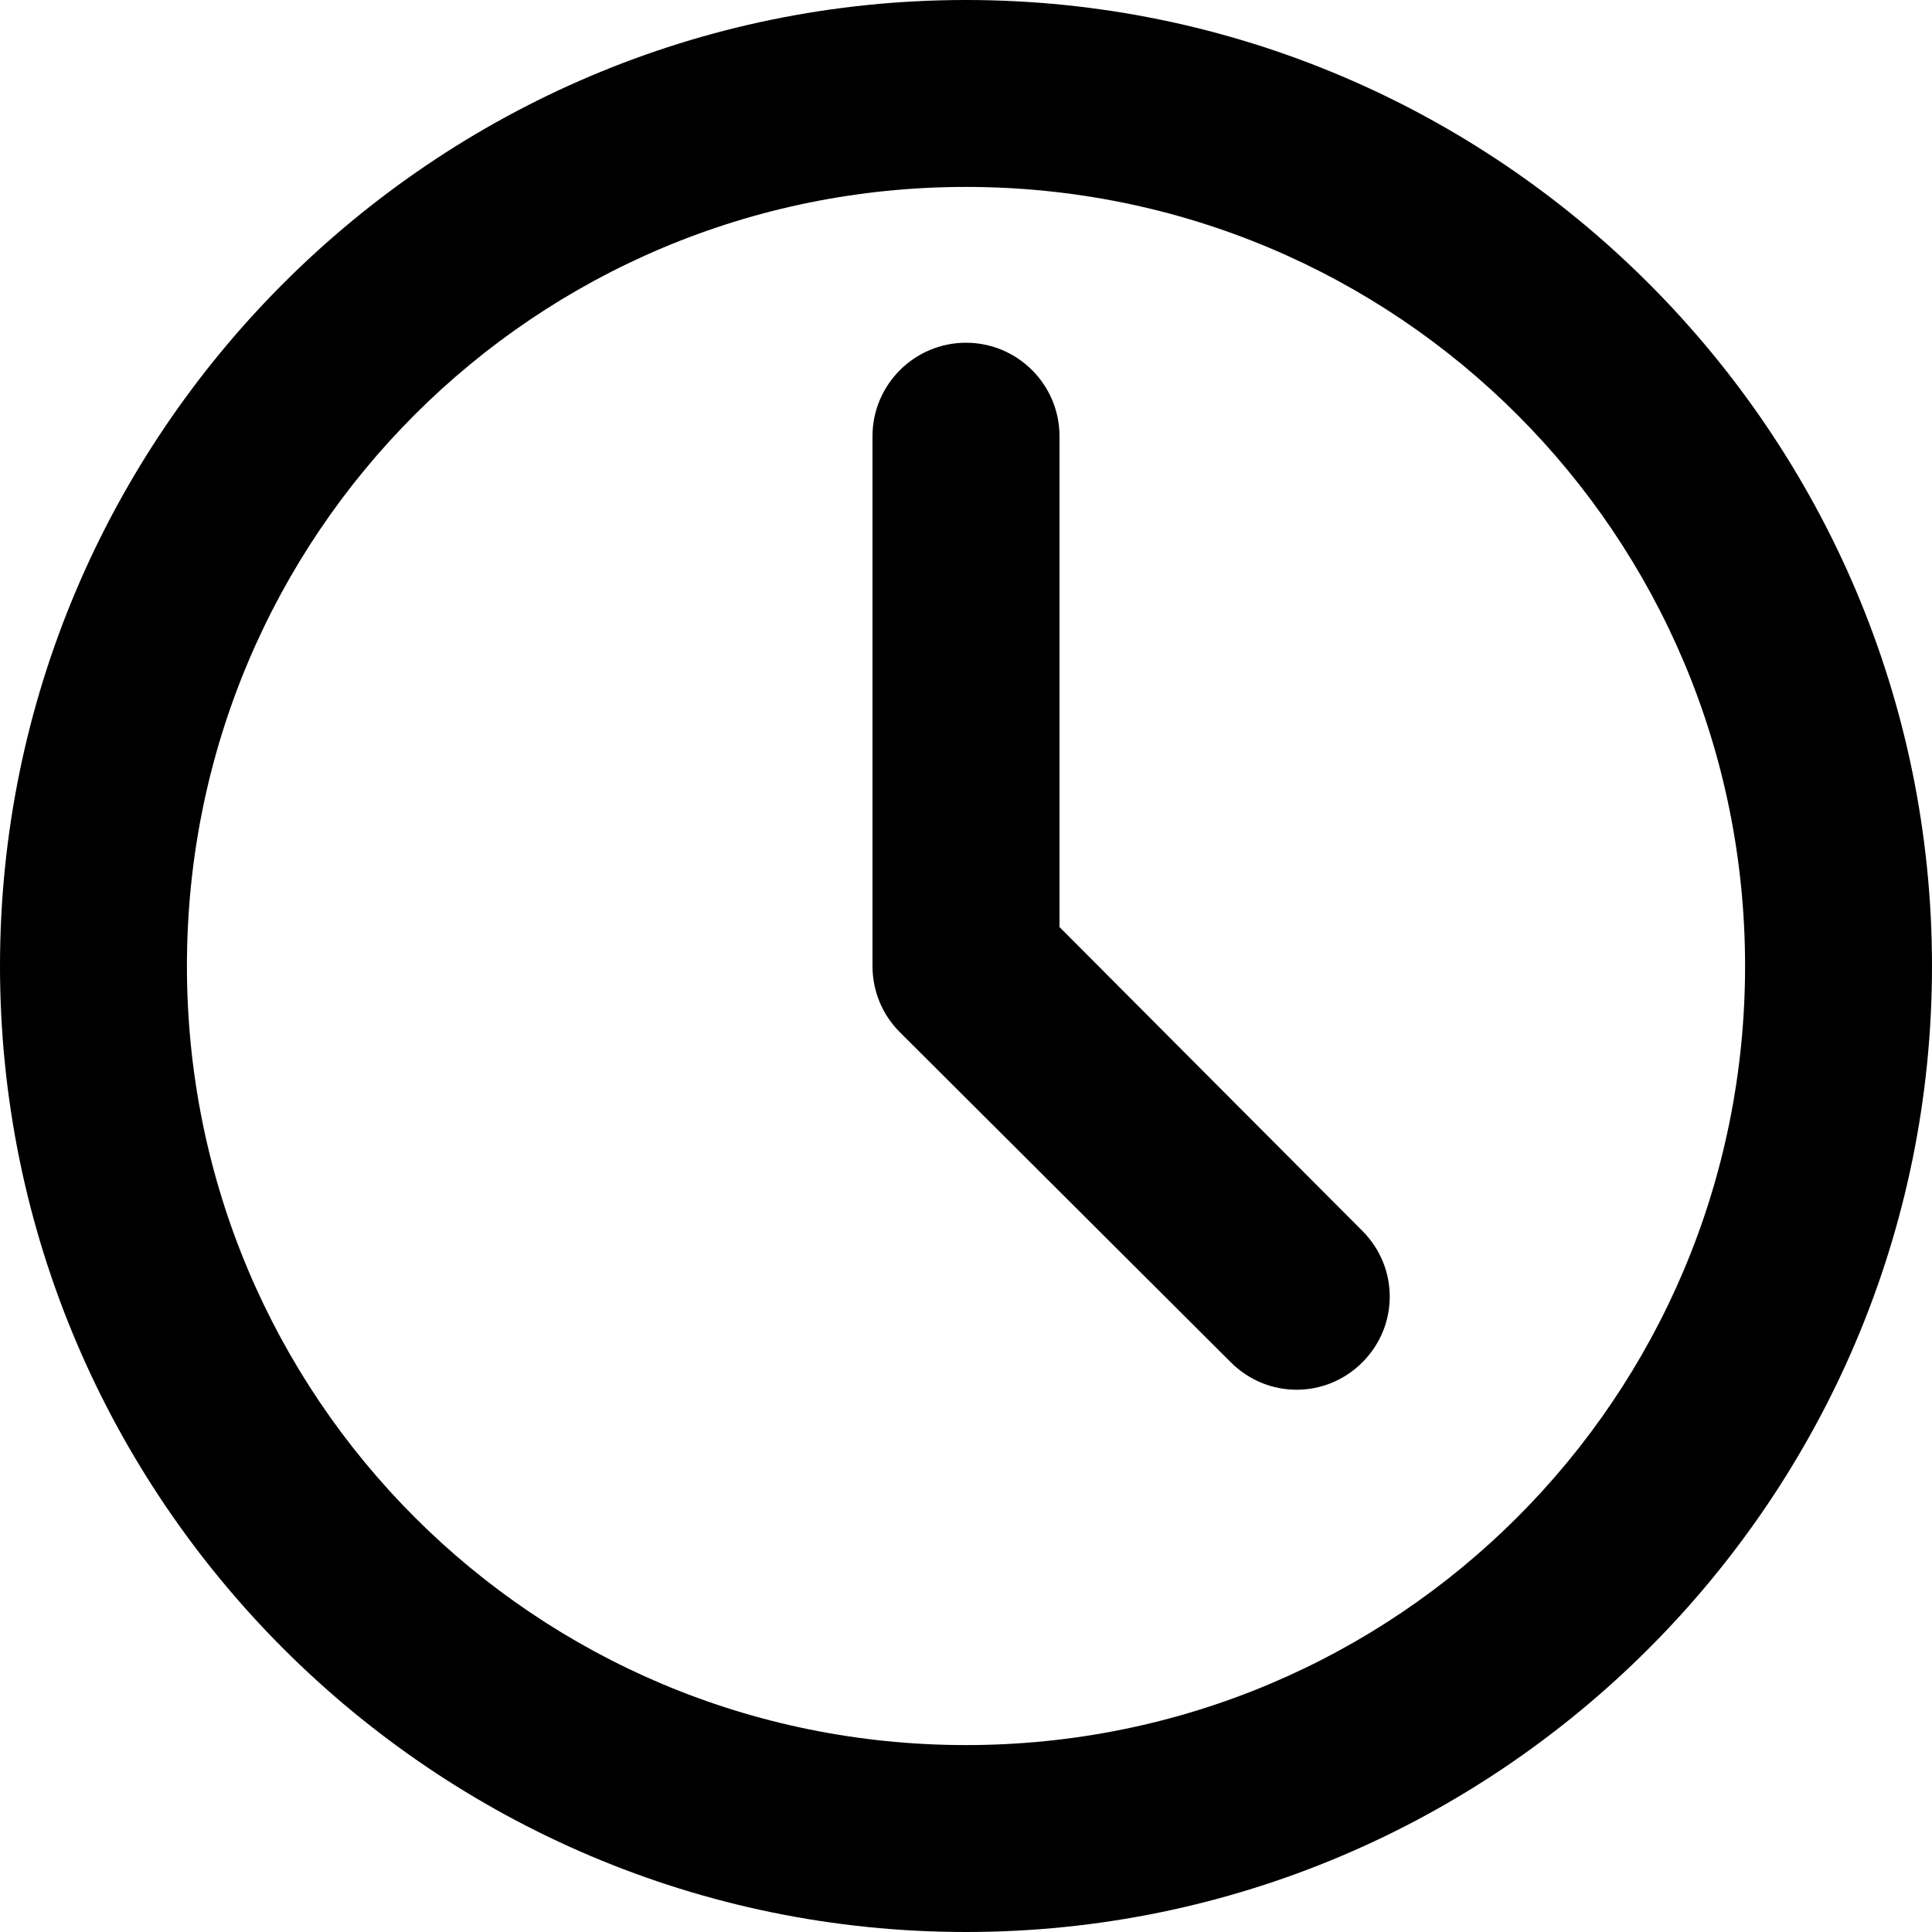
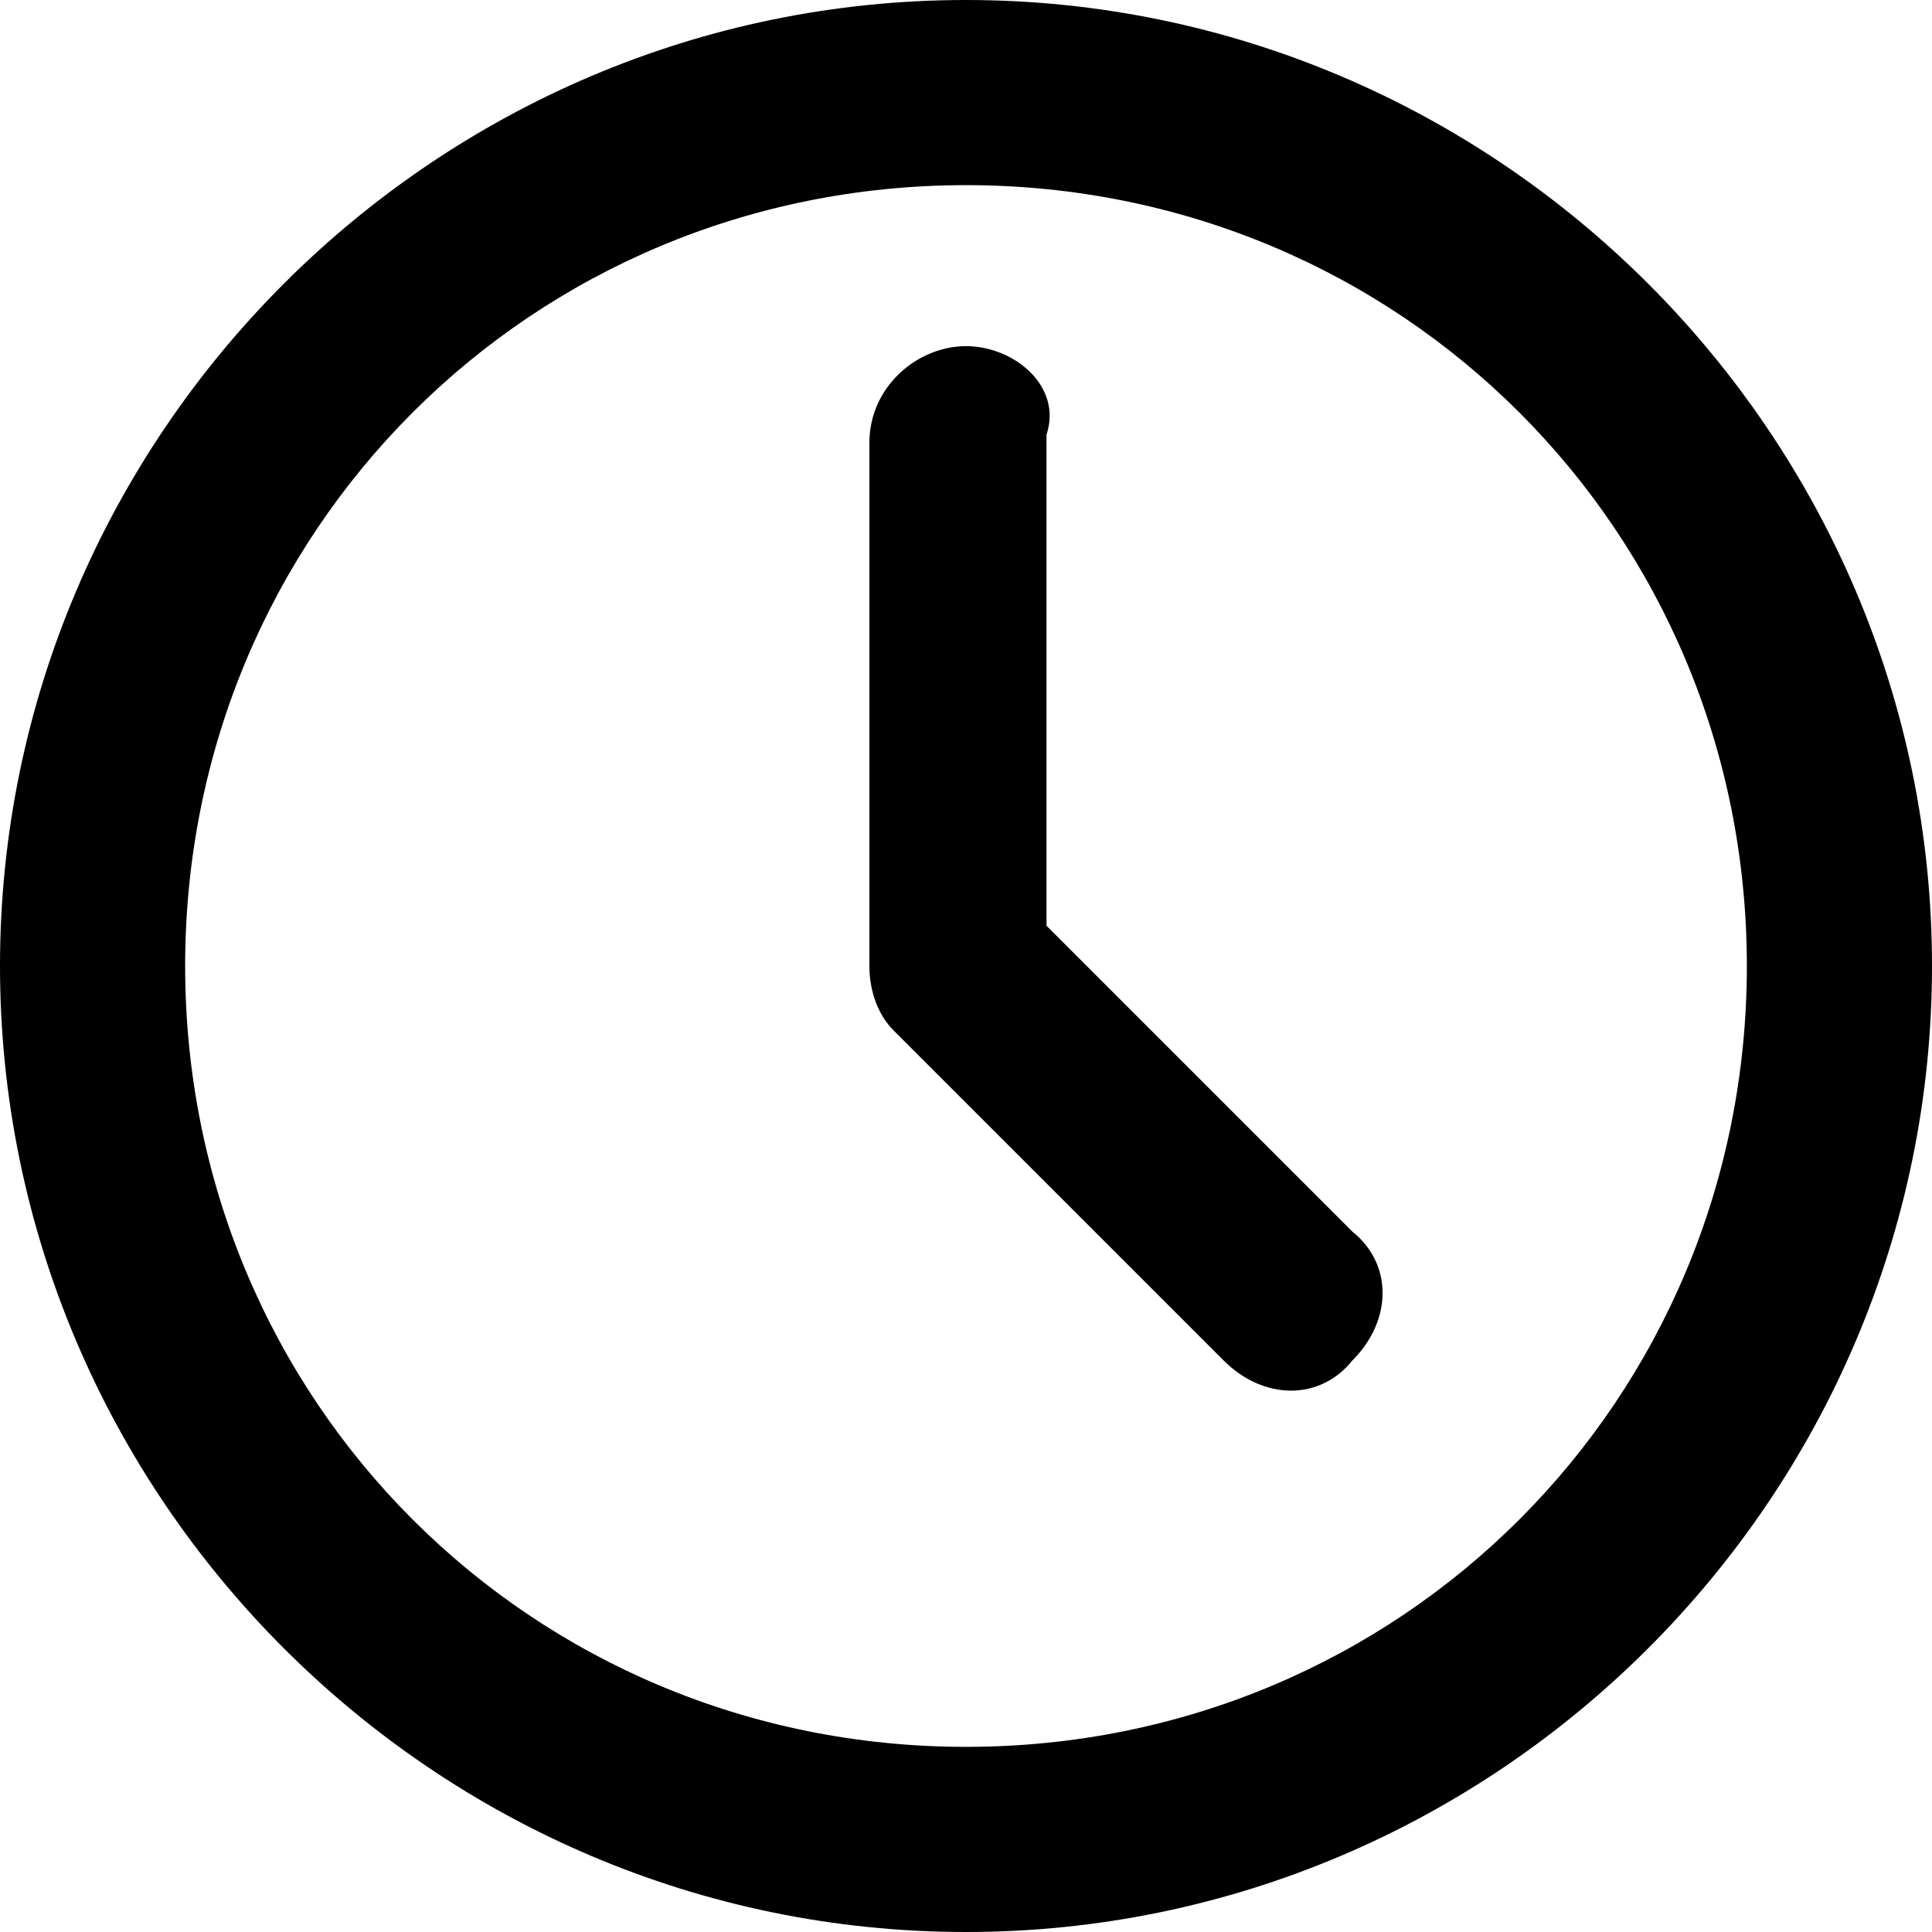
- <svg xmlns="http://www.w3.org/2000/svg" width="20px" height="20px" viewBox="0 0 20 20" version="1.1">
-   <defs />
-   <g id="Page-1" stroke="none" stroke-width="1" fill="none" fill-rule="evenodd">
-     <g id="Process-Time" fill="currentColor" fill-rule="nonzero">
-       <g id="Recent">
-         <path d="M10,0 C4.489,0 0,4.489 0,10 C0,15.511 4.489,20 10,20 C15.511,20 20,15.511 20,10 C20,4.489 15.511,0 10,0 Z M10,1.935 C14.465,1.935 18.065,5.535 18.065,10 C18.065,14.465 14.465,18.065 10,18.065 C5.535,18.065 1.935,14.465 1.935,10 C1.935,5.535 5.535,1.935 10,1.935 Z M10,3.548 C9.466,3.548 9.032,3.982 9.032,4.516 L9.032,10 C9.032,10.267 9.139,10.51 9.315,10.685 L12.742,14.103 C13.12,14.481 13.725,14.481 14.103,14.103 C14.481,13.725 14.481,13.12 14.103,12.742 L10.968,9.597 L10.968,4.516 C10.968,3.982 10.534,3.548 10,3.548 Z" id="Shape" />
-       </g>
-     </g>
-   </g>
+ <svg xmlns="http://www.w3.org/2000/svg" viewBox="0 0 24 24">
+   <path fill="currentColor" d="M12 0C5.4 0 0 5.4 0 12s5.4 12 12 12 12-5.4 12-12S18.6 0 12 0zm0 2.3c5.4 0 9.7 4.3 9.7 9.7 0 5.4-4.3 9.7-9.7 9.7-5.4 0-9.7-4.3-9.7-9.7 0-5.4 4.3-9.7 9.7-9.7zm0 2c-.6 0-1.2.5-1.2 1.2V12c0 .3.1.6.3.8l4.1 4.1c.5.5 1.2.5 1.6 0 .5-.5.5-1.2 0-1.6L13 11.5V5.4c.2-.6-.4-1.1-1-1.1z" />
</svg>
